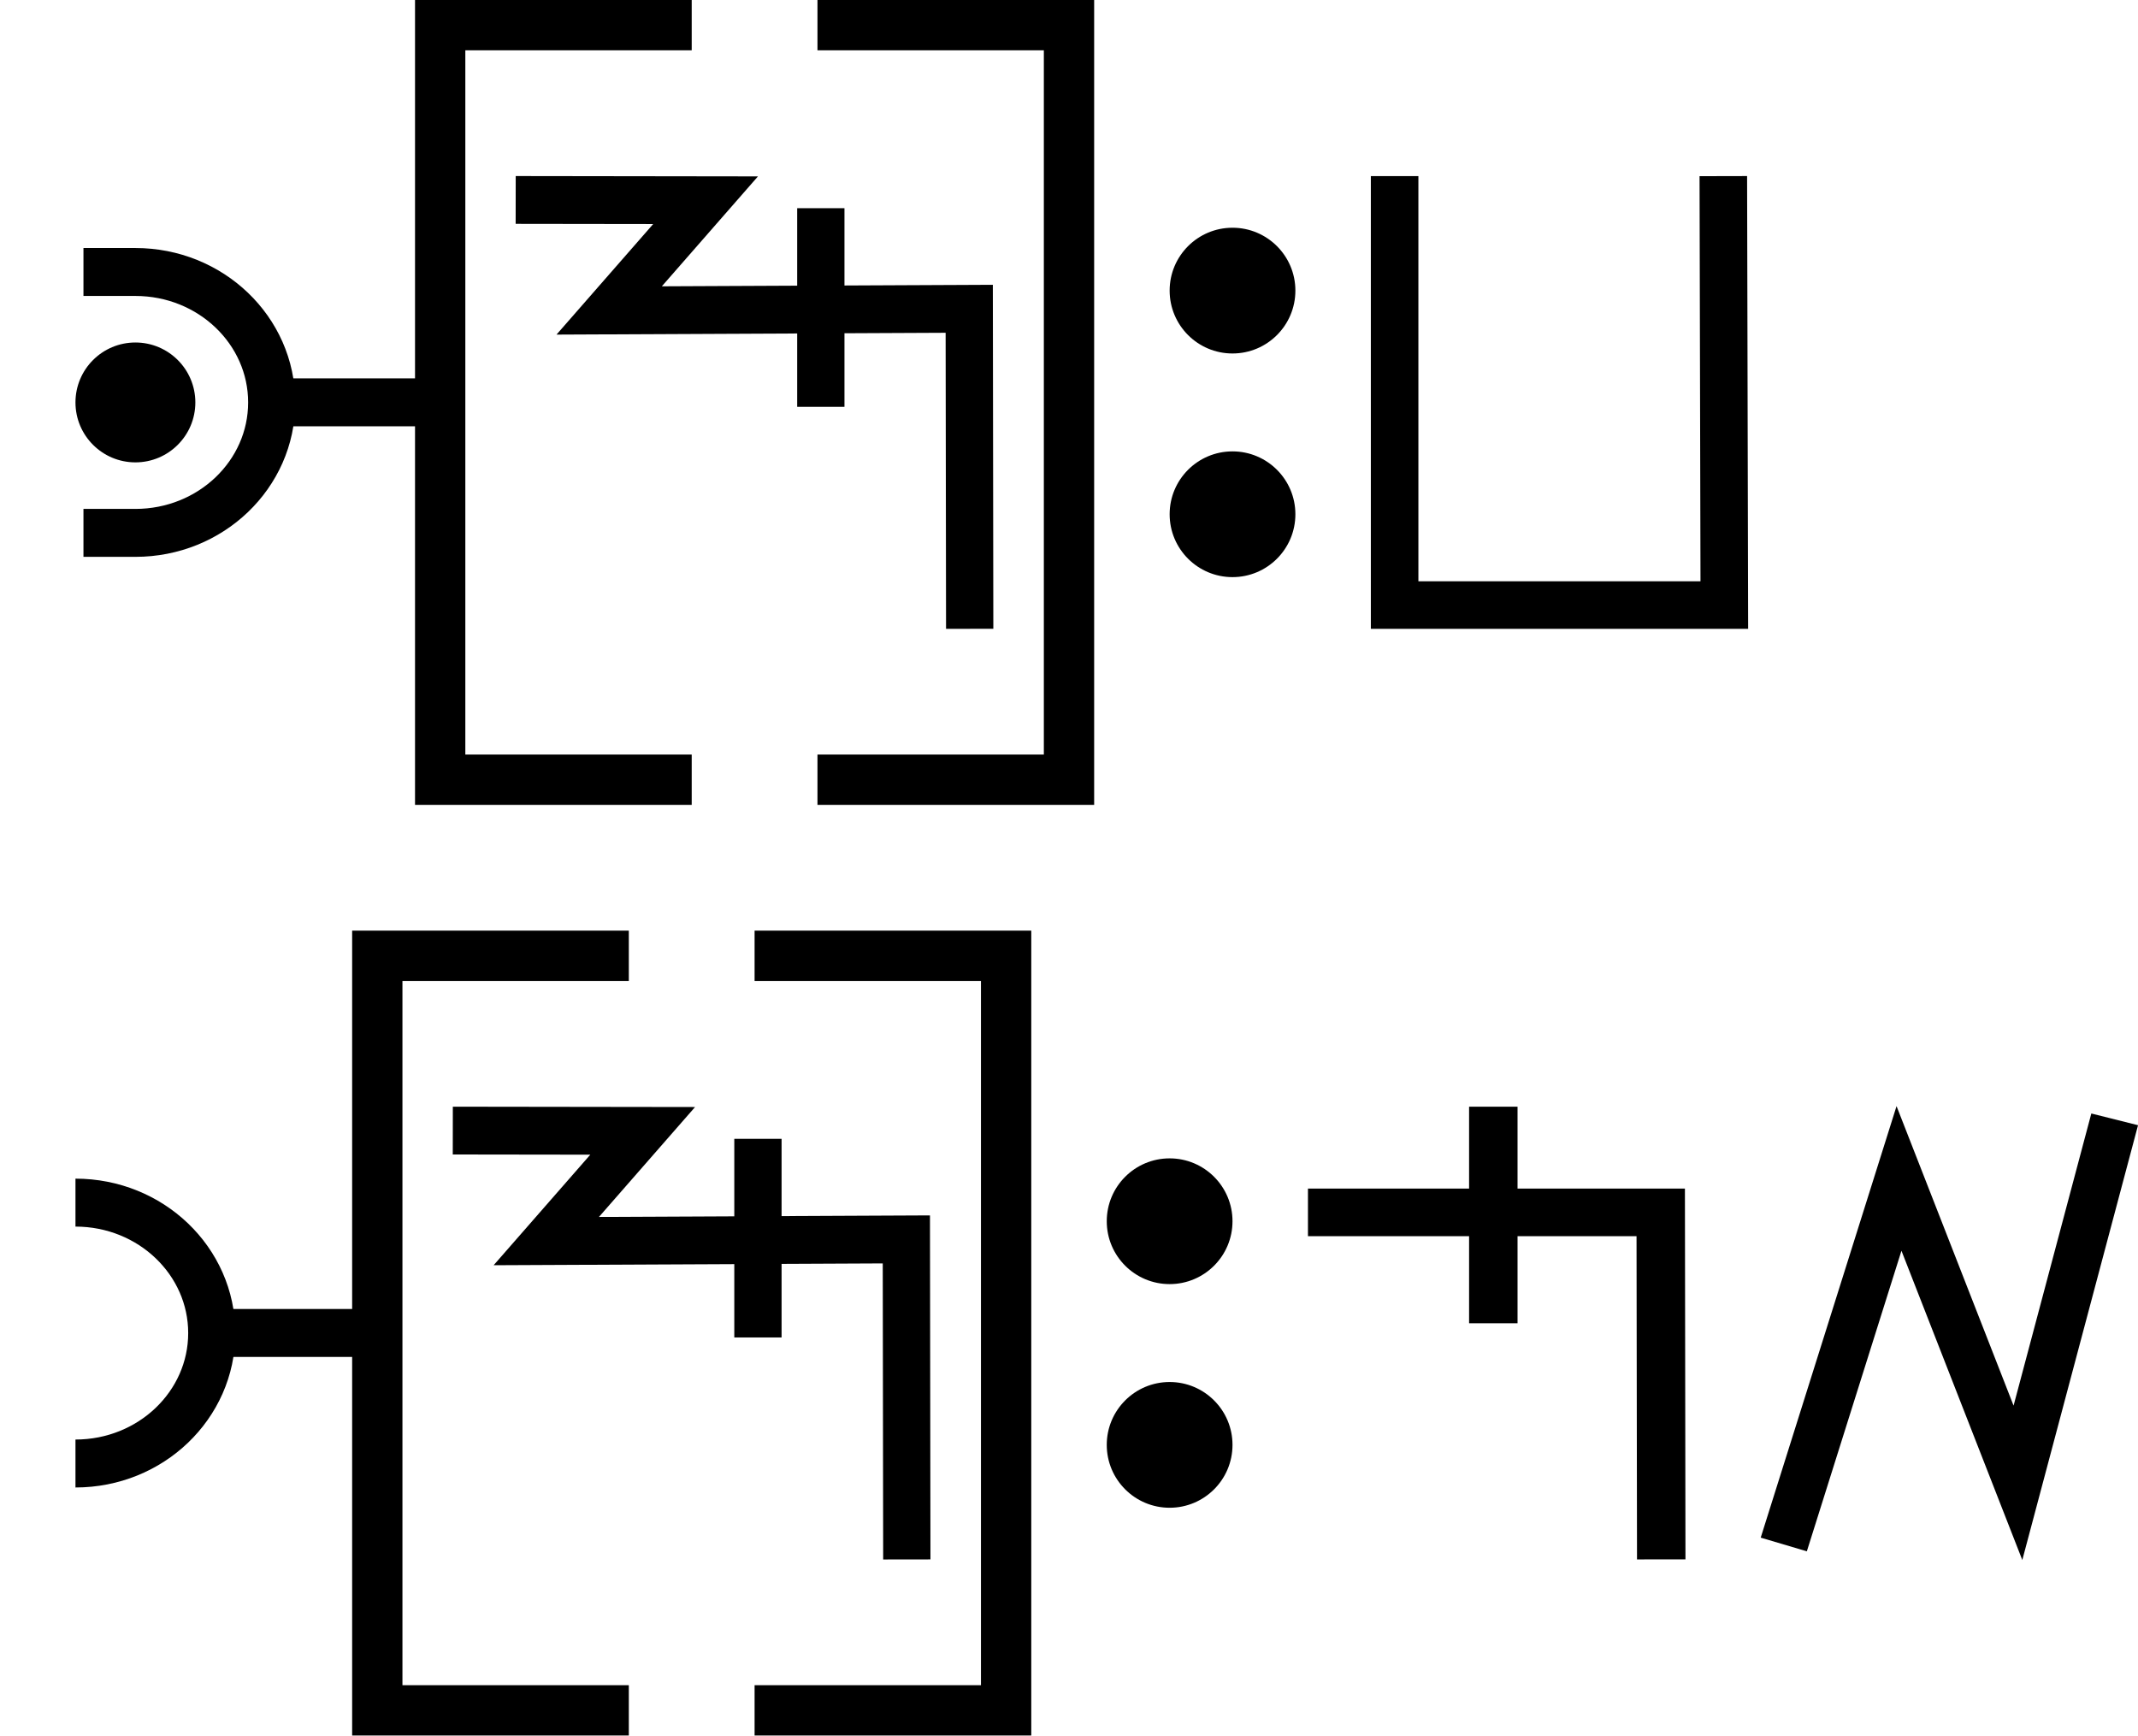
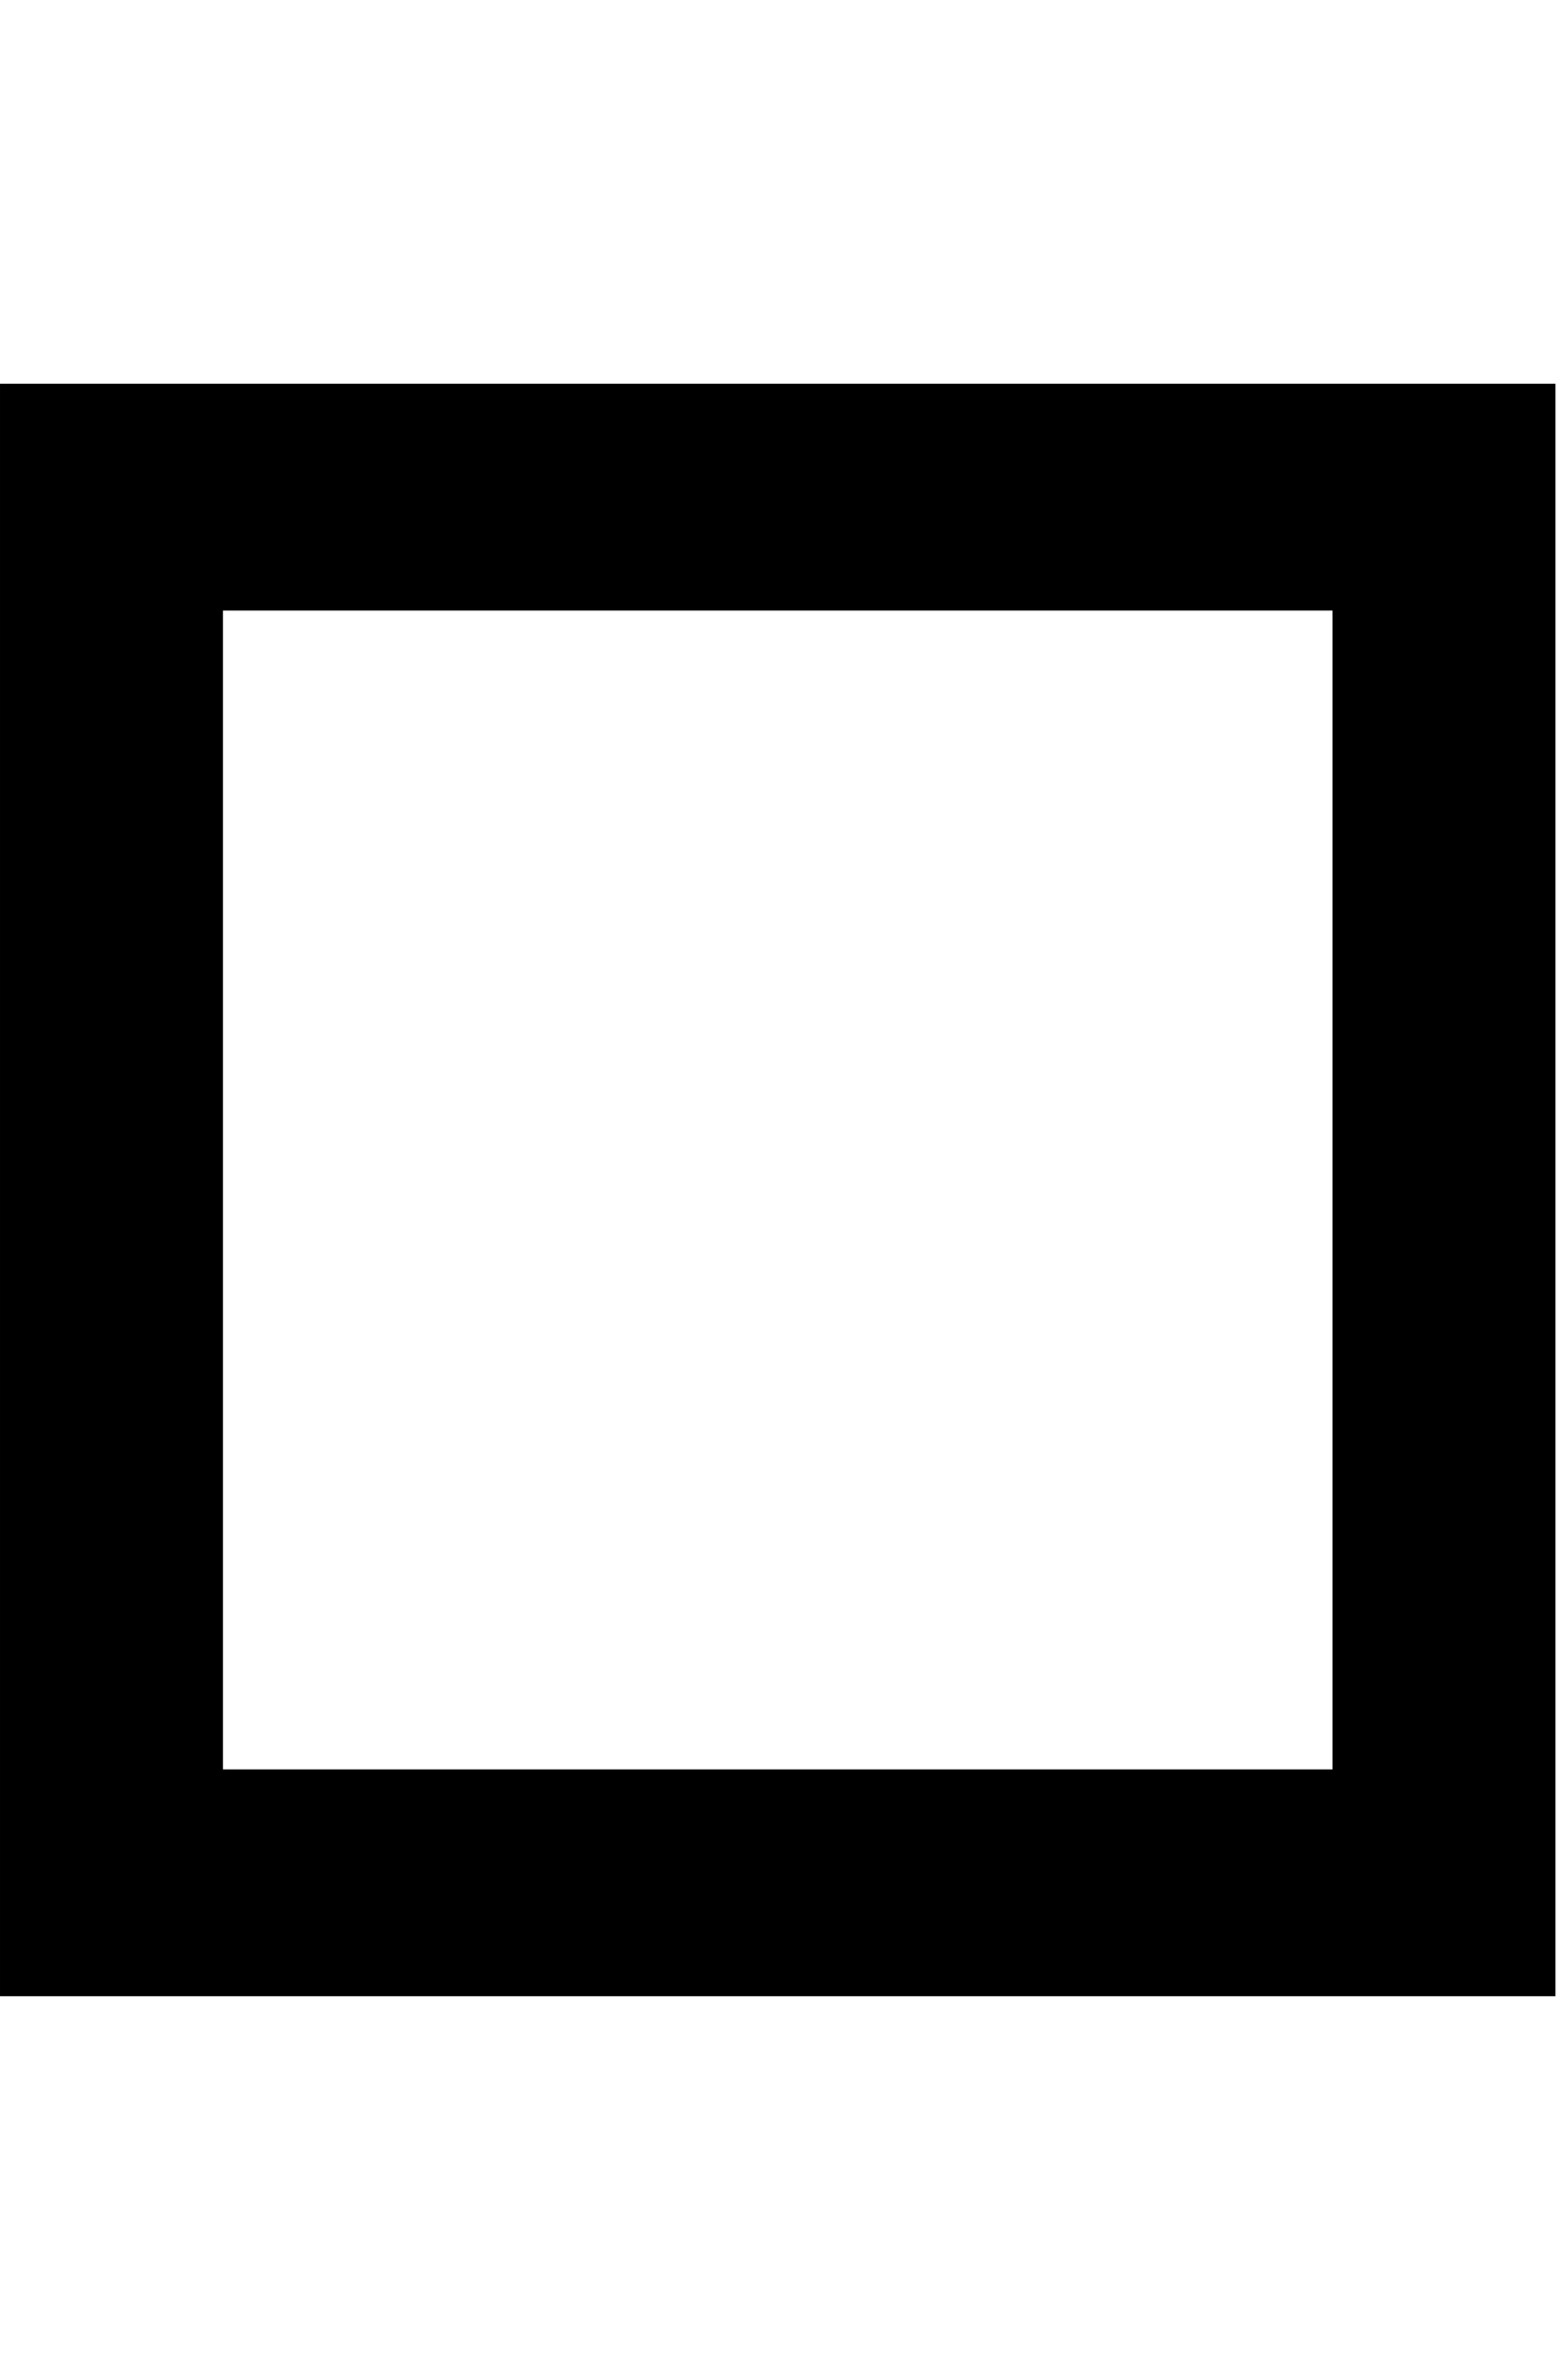
- <svg xmlns="http://www.w3.org/2000/svg" width="85" height="69" viewBox="0 0 85 69" version="1.1" id="svg3807">
-   <g id="layer L1" transform="translate(0,16)">
-     <g transform="translate(3,0)">
+ <svg xmlns="http://www.w3.org/2000/svg" width="13.1" height="20" viewBox="0 0 13.1 20" version="1.1" id="svg3807">
+   <g id="layer L1" transform="translate(0,10)">
+     <g transform="translate(0,0)">
      <g id="layer1" transform="translate(0,-291.7083)">
        <g transform="matrix(1.172932,0,0,-0.9520283,-583.8196,-1486.07)" id="g10351" style="stroke-width:1.788;stroke-miterlimit:4;stroke-dasharray:none">
          <g transform="matrix(0.9094024,0,0,1.120415,45.09442,226.1223)" id="g10351-0" style="stroke-width:1.789;stroke-miterlimit:4;stroke-dasharray:none">
            <g id="g2601" transform="matrix(0.8925618,0,0,0.8925266,53.47671,-202.8362)" style="stroke-width:2.005">
              <g transform="matrix(0.9161032,0,0,-0.9078513,101.9969,-4745.411)" id="g14246" style="stroke-width:2.177;stroke-miterlimit:4;stroke-dasharray:none">
                <g transform="matrix(1.222974,0,0,1.234139,-146.3597,738.2648)" id="g14253">
                  <g transform="translate(-39.3611,1.9848)" id="g14264" style="stroke-width:1.772;stroke-miterlimit:4;stroke-dasharray:none">
                    <g id="g10359-10-8" transform="matrix(1,0,0,-1,-52.73343,-5050.882)" style="stroke-width:1.772;stroke-miterlimit:4;stroke-dasharray:none">
                      <g transform="matrix(1,0,0,-1,9.453375,-5051.509)" id="g14371">
                        <g id="g10364-8-3" transform="matrix(1,0,0,-1,-48.16121,-5051.049)" />
                        <g transform="translate(-27.1658,1.5491)" id="g14427">
                          <g id="g10367-880-7" transform="matrix(1,0,0,-1,-48.16121,-5051.049)" />
                          <g transform="translate(-45.4538,2.7243)" id="g14438">
                            <g id="g10370-7-5" transform="matrix(1,0,0,-1,-48.16121,-5051.049)" />
                            <g transform="translate(-30.4313,0.6037)" id="g14451">
                              <g id="g12601" style="stroke-width:2.605;stroke-miterlimit:4;stroke-dasharray:none" transform="matrix(0.6486516,0,0,0.7128036,230.9036,-908.8502)">
                                <g style="stroke-width:1.48;stroke-miterlimit:4;stroke-dasharray:none" transform="matrix(1.846011,0,0,-1.679871,592.5355,-3070.463)" id="g4509-93-8">
                                  <g id="g20055" transform="matrix(0.8002002,0,0,0.8223537,5.468814,10.95793)" style="stroke-width:1.824">
                                    <g id="g20314" transform="matrix(0.9998634,0,0,-1,0.00611664,131.9087)" style="stroke-width:1.824">
                                      <g id="g1248" transform="matrix(0.4865709,0,0,0.481358,19.61969,44.79501)" style="stroke-width:3.769;stroke-miterlimit:4;stroke-dasharray:none">
                                        <g id="g1560" transform="matrix(0.7986289,0,0,0.7988544,6.441648,13.45424)" style="stroke-width:4.719">
                                          <g id="g1745" transform="translate(8.315181,-6.137492)">
                                            <g id="g2469" transform="translate(17.57402,-2.212496)">
-                                               <g id="g5102" transform="translate(-5.102108,0.563919)" style="stroke-width:3.775;stroke-miterlimit:4;stroke-dasharray:none">
-                                                 <g id="g8395" transform="translate(-1.821697,1.05357)">
-                                                   <g id="g8688" transform="translate(-0.2488129,-1.253024)">
-                                                     <g id="g9078" transform="translate(0.04681289,0.560783)" style="stroke-width:4.719;stroke-miterlimit:4;stroke-dasharray:none">
-                                                       <g id="g9477">
-                                                         <g id="g11145">
-                                                           <g id="g951" transform="translate(3.415347e-7,2.528218)">
-                                                             <g id="g1689" transform="translate(3.4154001e-7,-0.3041344)">
-                                                               <g id="g2808" transform="translate(6.000886)">
-                                                                 <g id="g2548" />
-                                                                 <g id="g3802">
-                                                                   <path id="path3355-7-6-5-2-1-3-1-2-8-6-9-0-3-2" d="m 16.3,30.828 h 5.201 c 7.536,0 13.645,5.749 13.645,12.84 0,7.092 -6.109,12.841 -13.645,12.841 h -5.201" style="stroke-width:4.719;stroke-miterlimit:4;stroke-dasharray:none;fill:none;fill-rule:evenodd;stroke:#000000;stroke-linecap:butt;stroke-linejoin:miter;stroke-opacity:1" />
-                                                                   <path id="path4186-6-7-5-0-0-9-3-4-1-3-09-6-8-0-7-5" d="M 52.044,43.658 H 35.781" style="stroke-width:4.719;stroke-miterlimit:4;stroke-dasharray:none;fill:none;fill-rule:evenodd;stroke:#000000;stroke-linecap:butt;stroke-linejoin:miter;stroke-opacity:1" />
-                                                                   <ellipse style="fill:#000000;fill-opacity:1;stroke:none;stroke-width:4.719;stroke-miterlimit:4;stroke-dasharray:none" id="path2614" cx="21.501" cy="43.668" rx="6.001" ry="5.9" />
-                                                                 </g>
-                                                               </g>
-                                                             </g>
-                                                           </g>
-                                                         </g>
-                                                       </g>
-                                                     </g>
-                                                   </g>
-                                                 </g>
-                                               </g>
+                                               <rect y="-61.232" x="-44.939" height="28.829" width="28.205" id="rect4172-8-9-3-1-5-3-4-5" style="fill:none;fill-opacity:1;stroke:#000000;stroke-width:4.719;stroke-miterlimit:4;stroke-dasharray:none;stroke-opacity:1" transform="scale(-1)" />
                                            </g>
                                          </g>
                                        </g>
                                      </g>
                                    </g>
                                  </g>
                                </g>
                              </g>
                            </g>
                          </g>
                        </g>
                      </g>
                    </g>
                  </g>
                </g>
              </g>
            </g>
          </g>
        </g>
      </g>
-       <polyline points="24.5,-15 14.5,-15 14.5,15 24.5,15 " style="fill:none;stroke:black;stroke-width:2" />
-       <g transform="translate(17.5,0)">
-         <g transform="translate(0,0)">
-           <g id="layer1" transform="translate(0,-291.7083)">
-             <g transform="matrix(1.172932,0,0,-0.9520283,-583.8196,-1486.07)" id="g10351" style="stroke-width:1.788;stroke-miterlimit:4;stroke-dasharray:none">
-               <g transform="matrix(0.9094024,0,0,1.120415,45.09442,226.1223)" id="g10351-0" style="stroke-width:1.789;stroke-miterlimit:4;stroke-dasharray:none">
-                 <g id="g2601" transform="matrix(0.8925618,0,0,0.8925266,53.47671,-202.8362)" style="stroke-width:2.005">
-                   <g transform="matrix(0.9161032,0,0,-0.9078513,101.9969,-4745.411)" id="g14246" style="stroke-width:2.177;stroke-miterlimit:4;stroke-dasharray:none">
-                     <g id="g2026" transform="matrix(0.9836948,0,0,1.003382,0.4820347,12.44281)" style="stroke-width:2.191">
-                       <g id="g10351-6-6" transform="matrix(1,0,0,-1,-52.6095,-5050.459)" style="stroke-width:2.191;stroke-miterlimit:4;stroke-dasharray:none">
-                         <path id="path4186-6-7-94-7-8-3-4-9-4-6-7-7-6-2-7-8" d="m 505.411,-1877.514 v 9.106" style="fill:none;fill-rule:evenodd;stroke:#000000;stroke-width:2.191;stroke-linecap:butt;stroke-linejoin:miter;stroke-miterlimit:4;stroke-dasharray:none;stroke-opacity:1" />
-                       </g>
-                       <path style="fill:none;fill-rule:evenodd;stroke:#000000;stroke-width:2.191;stroke-linecap:butt;stroke-linejoin:miter;stroke-miterlimit:4;stroke-dasharray:none;stroke-opacity:1" d="m 438.662,-3182.429 8.799,0.012 -4.467,5.054 16.685,-0.077 0.021,14.672" id="path4176-9-6-97-2" />
-                     </g>
-                   </g>
-                 </g>
-               </g>
-             </g>
-           </g>
-         </g>
-       </g>
-       <polyline points="29.5,-15 39.5,-15 39.5,15 29.5,15 " style="fill:none;stroke:black;stroke-width:2" />
-     </g>
-     <g transform="translate(46.5,0)">
-       <g transform="translate(0,0)">
-         <g id="layer1" transform="translate(0,-291.7083)">
-           <g transform="matrix(1.172932,0,0,-0.9520283,-583.8196,-1486.07)" id="g10351" style="stroke-width:1.788;stroke-miterlimit:4;stroke-dasharray:none">
-             <g transform="matrix(0.9094024,0,0,1.120415,45.09442,226.1223)" id="g10351-0" style="stroke-width:1.789;stroke-miterlimit:4;stroke-dasharray:none">
-               <g id="g2601" transform="matrix(0.8925618,0,0,0.8925266,53.47671,-202.8362)" style="stroke-width:2.005">
-                 <g transform="matrix(0.9161032,0,0,-0.9078513,101.9969,-4745.411)" id="g14246" style="stroke-width:2.177;stroke-miterlimit:4;stroke-dasharray:none">
-                   <g transform="matrix(1.222974,0,0,1.234139,-146.3597,738.2648)" id="g14253">
-                     <g transform="translate(-39.3611,1.9848)" id="g14264" style="stroke-width:1.772;stroke-miterlimit:4;stroke-dasharray:none">
-                       <g id="g10359-10-8" transform="matrix(1,0,0,-1,-52.73343,-5050.882)" style="stroke-width:1.772;stroke-miterlimit:4;stroke-dasharray:none">
-                         <g transform="matrix(1,0,0,-1,9.453375,-5051.509)" id="g14371">
-                           <g id="g10364-8-3" transform="matrix(1,0,0,-1,-48.16121,-5051.049)" />
-                           <g transform="translate(-27.1658,1.5491)" id="g14427">
-                             <g id="g10367-880-7" transform="matrix(1,0,0,-1,-48.16121,-5051.049)" />
-                             <g transform="translate(-45.4538,2.7243)" id="g14438">
-                               <g id="g10370-7-5" transform="matrix(1,0,0,-1,-48.16121,-5051.049)" />
-                               <g transform="translate(-30.4313,0.6037)" id="g14451">
-                                 <g id="g12601" style="stroke-width:2.605;stroke-miterlimit:4;stroke-dasharray:none" transform="matrix(0.6486516,0,0,0.7128036,230.9036,-908.8502)">
-                                   <g id="layer1-6-3-56-3-8-9" transform="matrix(1.060054,0,0,0.9646497,1319.467,-2988.315)" style="stroke-width:3.789">
-                                     <g transform="matrix(5.820712,0,0,5.820712,-711.3569,-666.8932)" id="g5414-3-0-2-5-3-2" style="stroke-width:3.789">
-                                       <g transform="matrix(0.2597607,0,0,0.2597607,12.18558,38.7607)" id="g4442-6-1-3-9-93-5-0" style="stroke-width:3.789">
-                                         <g transform="rotate(180,65.80256,172.9668)" id="g4446-6-9-0-0-1-4-6-2" style="stroke-width:3.789">
-                                           <g transform="translate(-1.010153,-6.12405)" id="g4404-1-2-4-9-2-1-5-3" style="stroke-width:3.789">
-                                             <circle style="fill:#000000;fill-opacity:1;fill-rule:evenodd;stroke:none;stroke-width:1.454;stroke-linecap:butt;stroke-linejoin:miter;stroke-miterlimit:4;stroke-dasharray:none;stroke-opacity:1" id="path3355-3-8-2-7-5-9-7" cx="-118.645" cy="-195.522" r="2.254" transform="scale(-1)" />
-                                             <circle style="fill:#000000;fill-opacity:1;fill-rule:evenodd;stroke:none;stroke-width:1.454;stroke-linecap:butt;stroke-linejoin:miter;stroke-miterlimit:4;stroke-dasharray:none;stroke-opacity:1" id="path3355-3-8-9-5-0-0-9-5" cx="-118.645" cy="-187.504" r="2.254" transform="scale(-1)" />
-                                           </g>
-                                         </g>
-                                       </g>
-                                     </g>
-                                   </g>
-                                 </g>
-                               </g>
-                             </g>
-                           </g>
-                         </g>
-                       </g>
-                     </g>
-                   </g>
-                 </g>
-               </g>
-             </g>
-           </g>
-         </g>
-       </g>
-       <g transform="translate(8,0)">
-         <g transform="translate(0,0)">
-           <g id="layer1" transform="translate(0,-291.7083)">
-             <g transform="matrix(1.172932,0,0,-0.9520283,-583.8196,-1486.07)" id="g10351" style="stroke-width:1.788;stroke-miterlimit:4;stroke-dasharray:none">
-               <g transform="matrix(0.9094024,0,0,1.120415,45.09442,226.1223)" id="g10351-0" style="stroke-width:1.789;stroke-miterlimit:4;stroke-dasharray:none">
-                 <g id="g2601" transform="matrix(0.8925618,0,0,0.8925266,53.47671,-202.8362)" style="stroke-width:2.005">
-                   <g id="g3084" transform="matrix(1.011122,0,0,0.9932151,-7.370096,-13.71252)" style="stroke-width:2.001">
-                     <g transform="matrix(0.8377975,0,0,0.8280196,-39.34358,-319.7406)" id="g10367" style="stroke-width:2.22;stroke-miterlimit:4;stroke-dasharray:none">
-                       <g transform="matrix(1.322571,0,0,1.36237,-261.9599,693.0778)" id="g10370" style="stroke-width:1.772;stroke-miterlimit:4;stroke-dasharray:none">
-                         <path style="fill:none;fill-rule:evenodd;stroke:#000000;stroke-width:1.772;stroke-linecap:butt;stroke-linejoin:miter;stroke-miterlimit:4;stroke-dasharray:none;stroke-opacity:1" d="m 697.559,-1870.265 0.037,-15.987 H 685.308 l -3.3e-4,15.987" id="path4186-6-7-94-7-8-3-4-9-4-2-5-4-1" />
-                       </g>
-                     </g>
-                   </g>
-                 </g>
-               </g>
-             </g>
-           </g>
-         </g>
-       </g>
-     </g>
-   </g>
-   <g id="layer L3" transform="translate(0,53)">
-     <g transform="translate(3,0)">
-       <g id="layer1" transform="translate(0,-291.7083)">
-         <g transform="matrix(1.172932,0,0,-0.9520283,-583.8196,-1486.07)" id="g10351" style="stroke-width:1.788;stroke-miterlimit:4;stroke-dasharray:none">
-           <g transform="matrix(0.9094024,0,0,1.120415,45.09442,226.1223)" id="g10351-0" style="stroke-width:1.789;stroke-miterlimit:4;stroke-dasharray:none">
-             <g id="g2601" transform="matrix(0.8925618,0,0,0.8925266,53.47671,-202.8362)" style="stroke-width:2.005">
-               <g transform="matrix(0.9161032,0,0,-0.9078513,101.9969,-4745.411)" id="g14246" style="stroke-width:2.177;stroke-miterlimit:4;stroke-dasharray:none">
-                 <g transform="matrix(1.222974,0,0,1.234139,-146.3597,738.2648)" id="g14253">
-                   <g transform="translate(-39.3611,1.9848)" id="g14264" style="stroke-width:1.772;stroke-miterlimit:4;stroke-dasharray:none">
-                     <g id="g10359-10-8" transform="matrix(1,0,0,-1,-52.73343,-5050.882)" style="stroke-width:1.772;stroke-miterlimit:4;stroke-dasharray:none">
-                       <g transform="matrix(1,0,0,-1,9.453375,-5051.509)" id="g14371">
-                         <g id="g10364-8-3" transform="matrix(1,0,0,-1,-48.16121,-5051.049)" />
-                         <g transform="translate(-27.1658,1.5491)" id="g14427">
-                           <g id="g10367-880-7" transform="matrix(1,0,0,-1,-48.16121,-5051.049)" />
-                           <g transform="translate(-45.4538,2.7243)" id="g14438">
-                             <g id="g10370-7-5" transform="matrix(1,0,0,-1,-48.16121,-5051.049)" />
-                             <g transform="translate(-30.4313,0.6037)" id="g14451">
-                               <g id="g12601" style="stroke-width:2.605;stroke-miterlimit:4;stroke-dasharray:none" transform="matrix(0.6486516,0,0,0.7128036,230.9036,-908.8502)">
-                                 <g style="stroke-width:1.48;stroke-miterlimit:4;stroke-dasharray:none" transform="matrix(1.846011,0,0,-1.679871,592.5355,-3070.463)" id="g4509-93-8">
-                                   <g id="g20055" transform="matrix(0.8002002,0,0,0.8223537,5.468814,10.95793)" style="stroke-width:1.824">
-                                     <g id="g20314" transform="matrix(0.9998634,0,0,-1,0.00611664,131.9087)" style="stroke-width:1.824">
-                                       <g id="g1248" transform="matrix(0.4865709,0,0,0.481358,19.61969,44.79501)" style="stroke-width:3.769;stroke-miterlimit:4;stroke-dasharray:none">
-                                         <g id="g1560" transform="matrix(0.7986289,0,0,0.7988544,6.441648,13.45424)" style="stroke-width:4.719">
-                                           <g id="g1745" transform="translate(8.315181,-6.137492)">
-                                             <g id="g2469" transform="translate(17.57402,-2.212496)">
-                                               <g id="g5102" transform="translate(-5.102108,0.563919)" style="stroke-width:3.775;stroke-miterlimit:4;stroke-dasharray:none">
-                                                 <g id="g8395" transform="translate(-1.821697,1.05357)">
-                                                   <g id="g8688" transform="translate(-0.2488129,-1.253024)">
-                                                     <g id="g9078" transform="translate(0.04681289,0.560783)" style="stroke-width:4.719;stroke-miterlimit:4;stroke-dasharray:none">
-                                                       <g id="g9477">
-                                                         <g id="g11145">
-                                                           <g id="g951" transform="translate(3.415347e-7,2.528218)">
-                                                             <g id="g1689" transform="translate(3.4154001e-7,-0.3041344)">
-                                                               <g id="g2548">
-                                                                 <path id="path3355-7-6-5-2-1-3-1-2-8-6-9-0-3-2" d="m 21.501,56.509 c 7.536,0 13.645,-5.749 13.645,-12.841 0,-7.091 -6.109,-12.84 -13.645,-12.84" style="fill:none;fill-rule:evenodd;stroke:#000000;stroke-width:4.719;stroke-linecap:butt;stroke-linejoin:miter;stroke-miterlimit:4;stroke-dasharray:none;stroke-opacity:1" />
-                                                                 <path id="path4186-6-7-5-0-0-9-3-4-1-3-09-6-8-0-7-5" d="M 52.044,43.658 H 35.781" style="fill:none;fill-rule:evenodd;stroke:#000000;stroke-width:4.719;stroke-linecap:butt;stroke-linejoin:miter;stroke-miterlimit:4;stroke-dasharray:none;stroke-opacity:1" />
-                                                               </g>
-                                                             </g>
-                                                           </g>
-                                                         </g>
-                                                       </g>
-                                                     </g>
-                                                   </g>
-                                                 </g>
-                                               </g>
-                                             </g>
-                                           </g>
-                                         </g>
-                                       </g>
-                                     </g>
-                                   </g>
-                                 </g>
-                               </g>
-                             </g>
-                           </g>
-                         </g>
-                       </g>
-                     </g>
-                   </g>
-                 </g>
-               </g>
-             </g>
-           </g>
-         </g>
-       </g>
-       <polyline points="22,-15 12,-15 12,15 22,15 " style="fill:none;stroke:black;stroke-width:2" />
-       <g transform="translate(15,0)">
-         <g transform="translate(0,0)">
-           <g id="layer1" transform="translate(0,-291.7083)">
-             <g transform="matrix(1.172932,0,0,-0.9520283,-583.8196,-1486.07)" id="g10351" style="stroke-width:1.788;stroke-miterlimit:4;stroke-dasharray:none">
-               <g transform="matrix(0.9094024,0,0,1.120415,45.09442,226.1223)" id="g10351-0" style="stroke-width:1.789;stroke-miterlimit:4;stroke-dasharray:none">
-                 <g id="g2601" transform="matrix(0.8925618,0,0,0.8925266,53.47671,-202.8362)" style="stroke-width:2.005">
-                   <g transform="matrix(0.9161032,0,0,-0.9078513,101.9969,-4745.411)" id="g14246" style="stroke-width:2.177;stroke-miterlimit:4;stroke-dasharray:none">
-                     <g id="g2026" transform="matrix(0.9836948,0,0,1.003382,0.4820347,12.44281)" style="stroke-width:2.191">
-                       <g id="g10351-6-6" transform="matrix(1,0,0,-1,-52.6095,-5050.459)" style="stroke-width:2.191;stroke-miterlimit:4;stroke-dasharray:none">
-                         <path id="path4186-6-7-94-7-8-3-4-9-4-6-7-7-6-2-7-8" d="m 505.411,-1877.514 v 9.106" style="fill:none;fill-rule:evenodd;stroke:#000000;stroke-width:2.191;stroke-linecap:butt;stroke-linejoin:miter;stroke-miterlimit:4;stroke-dasharray:none;stroke-opacity:1" />
-                       </g>
-                       <path style="fill:none;fill-rule:evenodd;stroke:#000000;stroke-width:2.191;stroke-linecap:butt;stroke-linejoin:miter;stroke-miterlimit:4;stroke-dasharray:none;stroke-opacity:1" d="m 438.662,-3182.429 8.799,0.012 -4.467,5.054 16.685,-0.077 0.021,14.672" id="path4176-9-6-97-2" />
-                     </g>
-                   </g>
-                 </g>
-               </g>
-             </g>
-           </g>
-         </g>
-       </g>
-       <polyline points="27,-15 37,-15 37,15 27,15 " style="fill:none;stroke:black;stroke-width:2" />
-     </g>
-     <g transform="translate(44,0)">
-       <g transform="translate(0,0)">
-         <g id="layer1" transform="translate(0,-291.7083)">
-           <g transform="matrix(1.172932,0,0,-0.9520283,-583.8196,-1486.07)" id="g10351" style="stroke-width:1.788;stroke-miterlimit:4;stroke-dasharray:none">
-             <g transform="matrix(0.9094024,0,0,1.120415,45.09442,226.1223)" id="g10351-0" style="stroke-width:1.789;stroke-miterlimit:4;stroke-dasharray:none">
-               <g id="g2601" transform="matrix(0.8925618,0,0,0.8925266,53.47671,-202.8362)" style="stroke-width:2.005">
-                 <g transform="matrix(0.9161032,0,0,-0.9078513,101.9969,-4745.411)" id="g14246" style="stroke-width:2.177;stroke-miterlimit:4;stroke-dasharray:none">
-                   <g transform="matrix(1.222974,0,0,1.234139,-146.3597,738.2648)" id="g14253">
-                     <g transform="translate(-39.3611,1.9848)" id="g14264" style="stroke-width:1.772;stroke-miterlimit:4;stroke-dasharray:none">
-                       <g id="g10359-10-8" transform="matrix(1,0,0,-1,-52.73343,-5050.882)" style="stroke-width:1.772;stroke-miterlimit:4;stroke-dasharray:none">
-                         <g transform="matrix(1,0,0,-1,9.453375,-5051.509)" id="g14371">
-                           <g id="g10364-8-3" transform="matrix(1,0,0,-1,-48.16121,-5051.049)" />
-                           <g transform="translate(-27.1658,1.5491)" id="g14427">
-                             <g id="g10367-880-7" transform="matrix(1,0,0,-1,-48.16121,-5051.049)" />
-                             <g transform="translate(-45.4538,2.7243)" id="g14438">
-                               <g id="g10370-7-5" transform="matrix(1,0,0,-1,-48.16121,-5051.049)" />
-                               <g transform="translate(-30.4313,0.6037)" id="g14451">
-                                 <g id="g12601" style="stroke-width:2.605;stroke-miterlimit:4;stroke-dasharray:none" transform="matrix(0.6486516,0,0,0.7128036,230.9036,-908.8502)">
-                                   <g id="layer1-6-3-56-3-8-9" transform="matrix(1.060054,0,0,0.9646497,1319.467,-2988.315)" style="stroke-width:3.789">
-                                     <g transform="matrix(5.820712,0,0,5.820712,-711.3569,-666.8932)" id="g5414-3-0-2-5-3-2" style="stroke-width:3.789">
-                                       <g transform="matrix(0.2597607,0,0,0.2597607,12.18558,38.7607)" id="g4442-6-1-3-9-93-5-0" style="stroke-width:3.789">
-                                         <g transform="rotate(180,65.80256,172.9668)" id="g4446-6-9-0-0-1-4-6-2" style="stroke-width:3.789">
-                                           <g transform="translate(-1.010153,-6.12405)" id="g4404-1-2-4-9-2-1-5-3" style="stroke-width:3.789">
-                                             <circle style="fill:#000000;fill-opacity:1;fill-rule:evenodd;stroke:none;stroke-width:1.454;stroke-linecap:butt;stroke-linejoin:miter;stroke-miterlimit:4;stroke-dasharray:none;stroke-opacity:1" id="path3355-3-8-2-7-5-9-7" cx="-118.645" cy="-195.522" r="2.254" transform="scale(-1)" />
-                                             <circle style="fill:#000000;fill-opacity:1;fill-rule:evenodd;stroke:none;stroke-width:1.454;stroke-linecap:butt;stroke-linejoin:miter;stroke-miterlimit:4;stroke-dasharray:none;stroke-opacity:1" id="path3355-3-8-9-5-0-0-9-5" cx="-118.645" cy="-187.504" r="2.254" transform="scale(-1)" />
-                                           </g>
-                                         </g>
-                                       </g>
-                                     </g>
-                                   </g>
-                                 </g>
-                               </g>
-                             </g>
-                           </g>
-                         </g>
-                       </g>
-                     </g>
-                   </g>
-                 </g>
-               </g>
-             </g>
-           </g>
-         </g>
-       </g>
-       <g transform="translate(8,0)">
-         <g transform="translate(0,0)">
-           <g id="layer1" transform="translate(0,-291.7083)">
-             <g transform="matrix(1.172932,0,0,-0.9520283,-583.8196,-1486.07)" id="g10351" style="stroke-width:1.788;stroke-miterlimit:4;stroke-dasharray:none">
-               <g transform="matrix(0.9094024,0,0,1.120415,45.09442,226.1223)" id="g10351-0" style="stroke-width:1.789;stroke-miterlimit:4;stroke-dasharray:none">
-                 <g id="g2601" transform="matrix(0.8925618,0,0,0.8925266,53.47671,-202.8362)" style="stroke-width:2.005">
-                   <g id="g3084" transform="matrix(1.011122,0,0,0.9932151,-7.370096,-3.208633)" style="stroke-width:2.001">
-                     <path style="fill:none;fill-rule:evenodd;stroke:#000000;stroke-width:2.001;stroke-linecap:butt;stroke-linejoin:miter;stroke-miterlimit:4;stroke-dasharray:none;stroke-opacity:1" d="m 514.148,-1885.254 -0.021,14.59 h -14.569" id="path4186-6-7-94-7-8-3-4-9-4-6-1-9-0" />
-                     <path style="fill:none;fill-rule:evenodd;stroke:#000000;stroke-width:2.001;stroke-linecap:butt;stroke-linejoin:miter;stroke-miterlimit:4;stroke-dasharray:none;stroke-opacity:1" d="m 507.213,-1875.326 v 9.106" id="path4186-6-7-94-7-8-3-4-9-4-6-7-7-6-2" />
-                   </g>
-                 </g>
-               </g>
-             </g>
-           </g>
-         </g>
-         <g transform="translate(18,0)">
-           <g id="layer1" transform="translate(0,-291.7083)">
-             <g transform="matrix(1.172932,0,0,-0.9520283,-583.8196,-1486.07)" id="g10351" style="stroke-width:1.788;stroke-miterlimit:4;stroke-dasharray:none">
-               <g transform="matrix(0.9094024,0,0,1.120415,45.09442,226.1223)" id="g10351-0" style="stroke-width:1.789;stroke-miterlimit:4;stroke-dasharray:none">
-                 <g id="g2601" transform="matrix(0.8925618,0,0,0.8925266,53.47671,-202.8362)" style="stroke-width:2.005">
-                   <g id="g3084" transform="matrix(1.011122,0,0,0.9932151,-7.370096,-13.71252)" style="stroke-width:2.001">
-                     <g transform="matrix(0.8377975,0,0,0.8280196,-39.34358,-319.7406)" id="g10367" style="stroke-width:2.22;stroke-miterlimit:4;stroke-dasharray:none">
-                       <path style="fill:none;fill-rule:evenodd;stroke:#000000;stroke-width:2.378;stroke-linecap:butt;stroke-linejoin:miter;stroke-miterlimit:4;stroke-dasharray:none;stroke-opacity:1" d="m 660.685,-1855.555 -4.769,-18.457 -5.863,15.457 -5.68,-18.588" id="path4186-6-7-94-7-8-3-4-9-6-9-9-0-1-3" />
-                     </g>
-                   </g>
-                 </g>
-               </g>
-             </g>
-           </g>
-         </g>
-       </g>
    </g>
  </g>
</svg>
